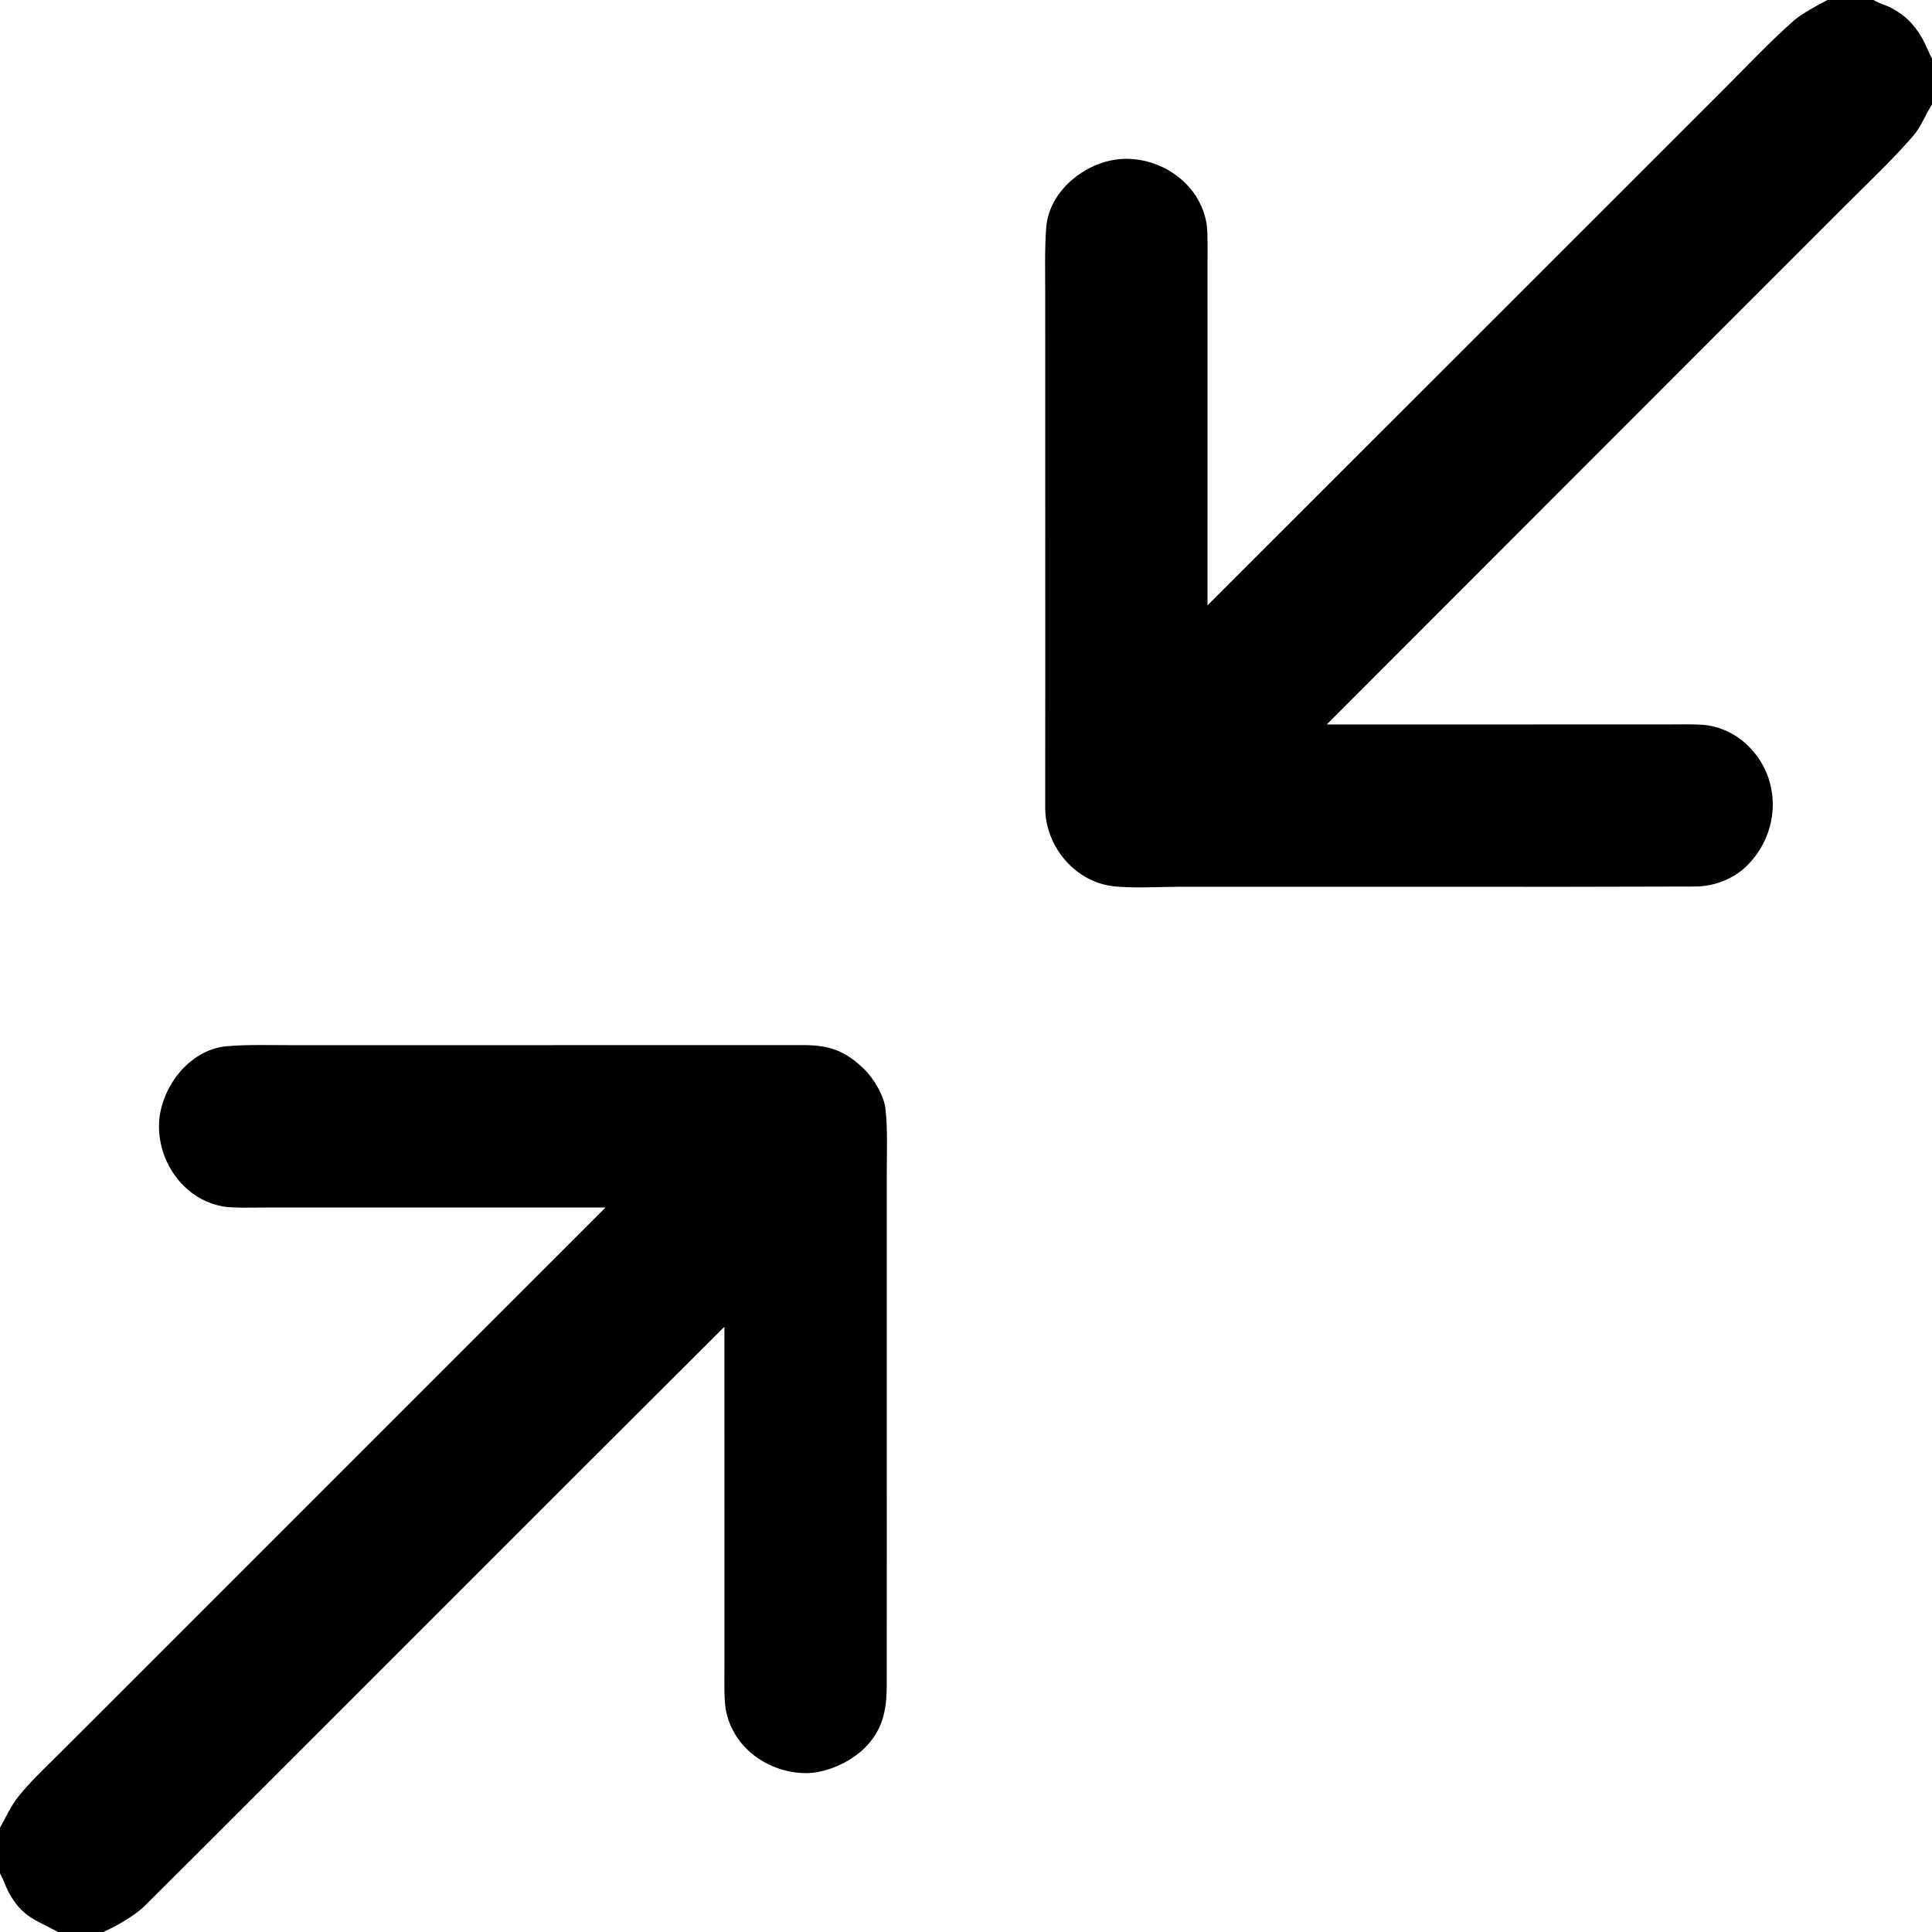
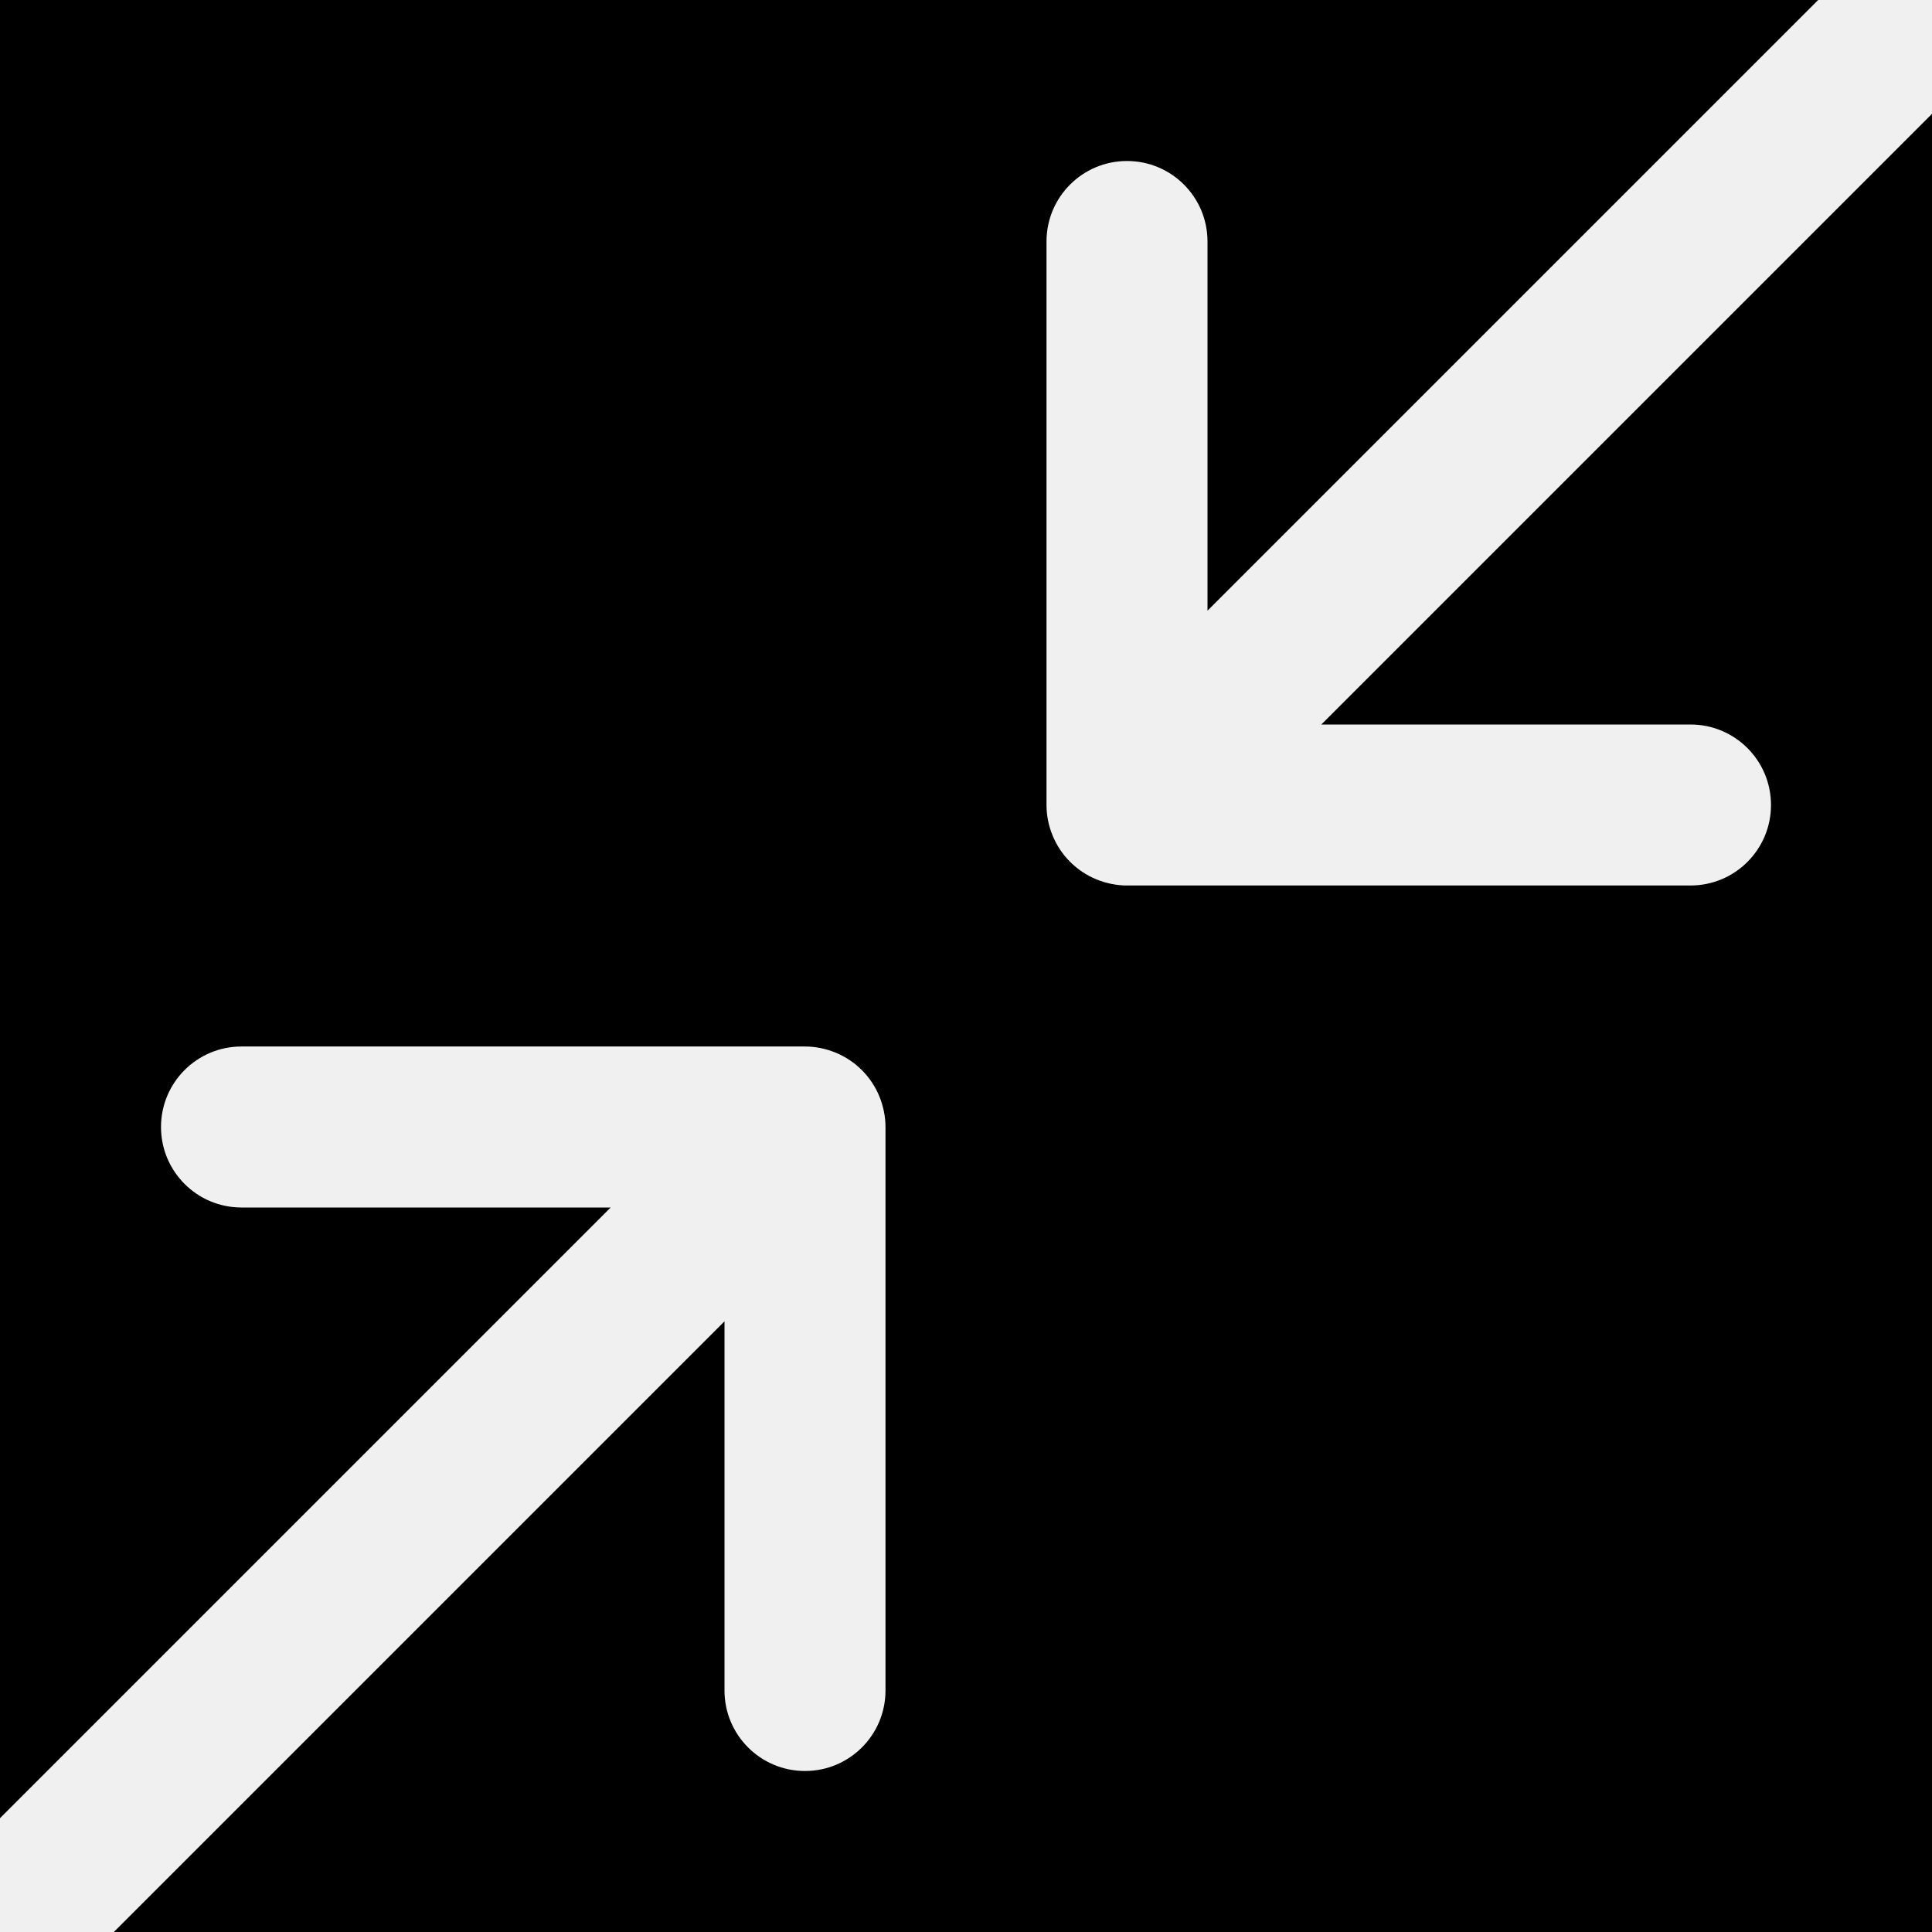
- <svg xmlns="http://www.w3.org/2000/svg" viewBox="0 0 2048 2048" width="512" height="512" preserveAspectRatio="none">
-   <path fill="#fff" d="M0 0h1937.2 48.79H2048v61.901 48.784V2048H109.923 61.38 0v-62.1-48.47V0z" />
-   <path d="M1937.2 0h48.79H2048v61.901 48.784c-6.62 10.085-11.2 23.28-20.24 33.713-21.72 25.058-47.54 49.369-71.09 72.926l-137.11 137.113-413.19 413.553 281.84-.058 78.74.001c10.99.002 33.83-.606 43.76 1.02a77.76 77.76 0 0 1 38.67 18.246c38.06 33.268 39.26 90.006 6.1 126.658-14.13 16.232-36.17 25.623-57.8 25.895l-137.44.289-266.89-.057-142.78.002c-20.69.033-52.56 1.951-72.2-.768-40.23-5.569-70.9-43.381-70.41-84.202l.07-133.366-.03-272.585-.01-137.325c0-23.26-.72-47.478 1.06-70.574 3.14-40.829 45.13-72.586 84.44-72.81 23.76-.024 46.56 9.366 63.42 26.116 11.37 11.33 19.03 25.849 21.96 41.633 1.68 9.264 1.14 33.129 1.14 43.474l.02 76.445-.01 285.652 404.1-403.902 143.18-143.14c24.02-24.044 49.14-50.749 74.55-73.089 7.61-6.689 25.75-16.674 35.35-21.545z" />
-   <path fill="#fff" d="M1985.99 0H2048v61.901c-2.09-3.11-7.36-16.157-10.73-21.9-8.33-14.217-17.39-23.508-32.1-31.438-5.26-2.833-12.9-4.97-17.88-7.806l-1.3-.758z" />
-   <path d="M641.915 1280.04l-285.572-.03-76.119.04c-11.893.01-33.341.69-43.942-1.16-15.83-2.88-30.39-10.57-41.701-22.01a89.48 89.48 0 0 1-26.066-62.93c.021-39.15 31.167-81.19 71.621-84.87 21.673-1.96 45.747-1.14 67.652-1.14h125.921l419.313-.07c26.927.19 43.473 6.4 63.164 25.56 9.793 9.52 20.902 28.16 22.433 41.68 2.449 21.61 1.433 47.73 1.388 69.75v122.25l.029 277.39-.073 142.92c-.049 25.74-4.438 46.68-23.341 65.47-15.709 15.61-42.245 27.47-64.629 26.69-23.105-.81-45.943-10.38-61.982-27.17-10.881-11.25-18.132-25.52-20.817-40.94-1.849-11.18-1.236-34.38-1.235-46.44l.021-77.89-.08-280.72-153.714 153.36-282.763 282.77-119.741 119.69-59.222 58.99c-9.816 9.3-27.999 19.89-40.279 25.51-1.641.75-.71.22-2.258 1.26H61.38 0v-62.1-48.47c6.211-10.98 11.72-23.28 19.59-33.14 12.043-15.1 26.721-28.9 40.461-42.56l55.662-55.52 192.148-192.17 219.925-219.92 114.129-114.08z" />
-   <path fill="#fff" d="M0 1985.9l.741 1.34c2.829 5.21 5.406 13.03 8.618 18.93 14.624 26.91 29.683 29.22 52.021 41.83H0v-62.1z" />
+ <svg xmlns="http://www.w3.org/2000/svg" fill="#000000" height="800px" width="800px" version="1.1" id="Layer_1" viewBox="0 0 512 512" xml:space="preserve">
+   <g>
+     <g>
+       <path d="M350.165,192H448c11.797,0,21.333,9.557,21.333,21.333s-9.536,21.333-21.333,21.333H298.667    c-2.773,0-5.547-0.576-8.149-1.643c-5.227-2.155-9.387-6.315-11.541-11.541c-1.088-2.603-1.643-5.376-1.643-8.149V64    c0-11.776,9.536-21.333,21.333-21.333S320,52.224,320,64v97.835L481.835,0H0v481.835L161.835,320H64    c-11.797,0-21.333-9.557-21.333-21.333S52.203,277.333,64,277.333h149.333c2.773,0,5.547,0.576,8.149,1.643    c5.227,2.155,9.387,6.315,11.541,11.541c1.067,2.603,1.643,5.376,1.643,8.149V448c0,11.776-9.536,21.333-21.333,21.333    S192,459.776,192,448v-97.835L30.165,512H512V30.165L350.165,192z" />
+     </g>
+   </g>
</svg>
